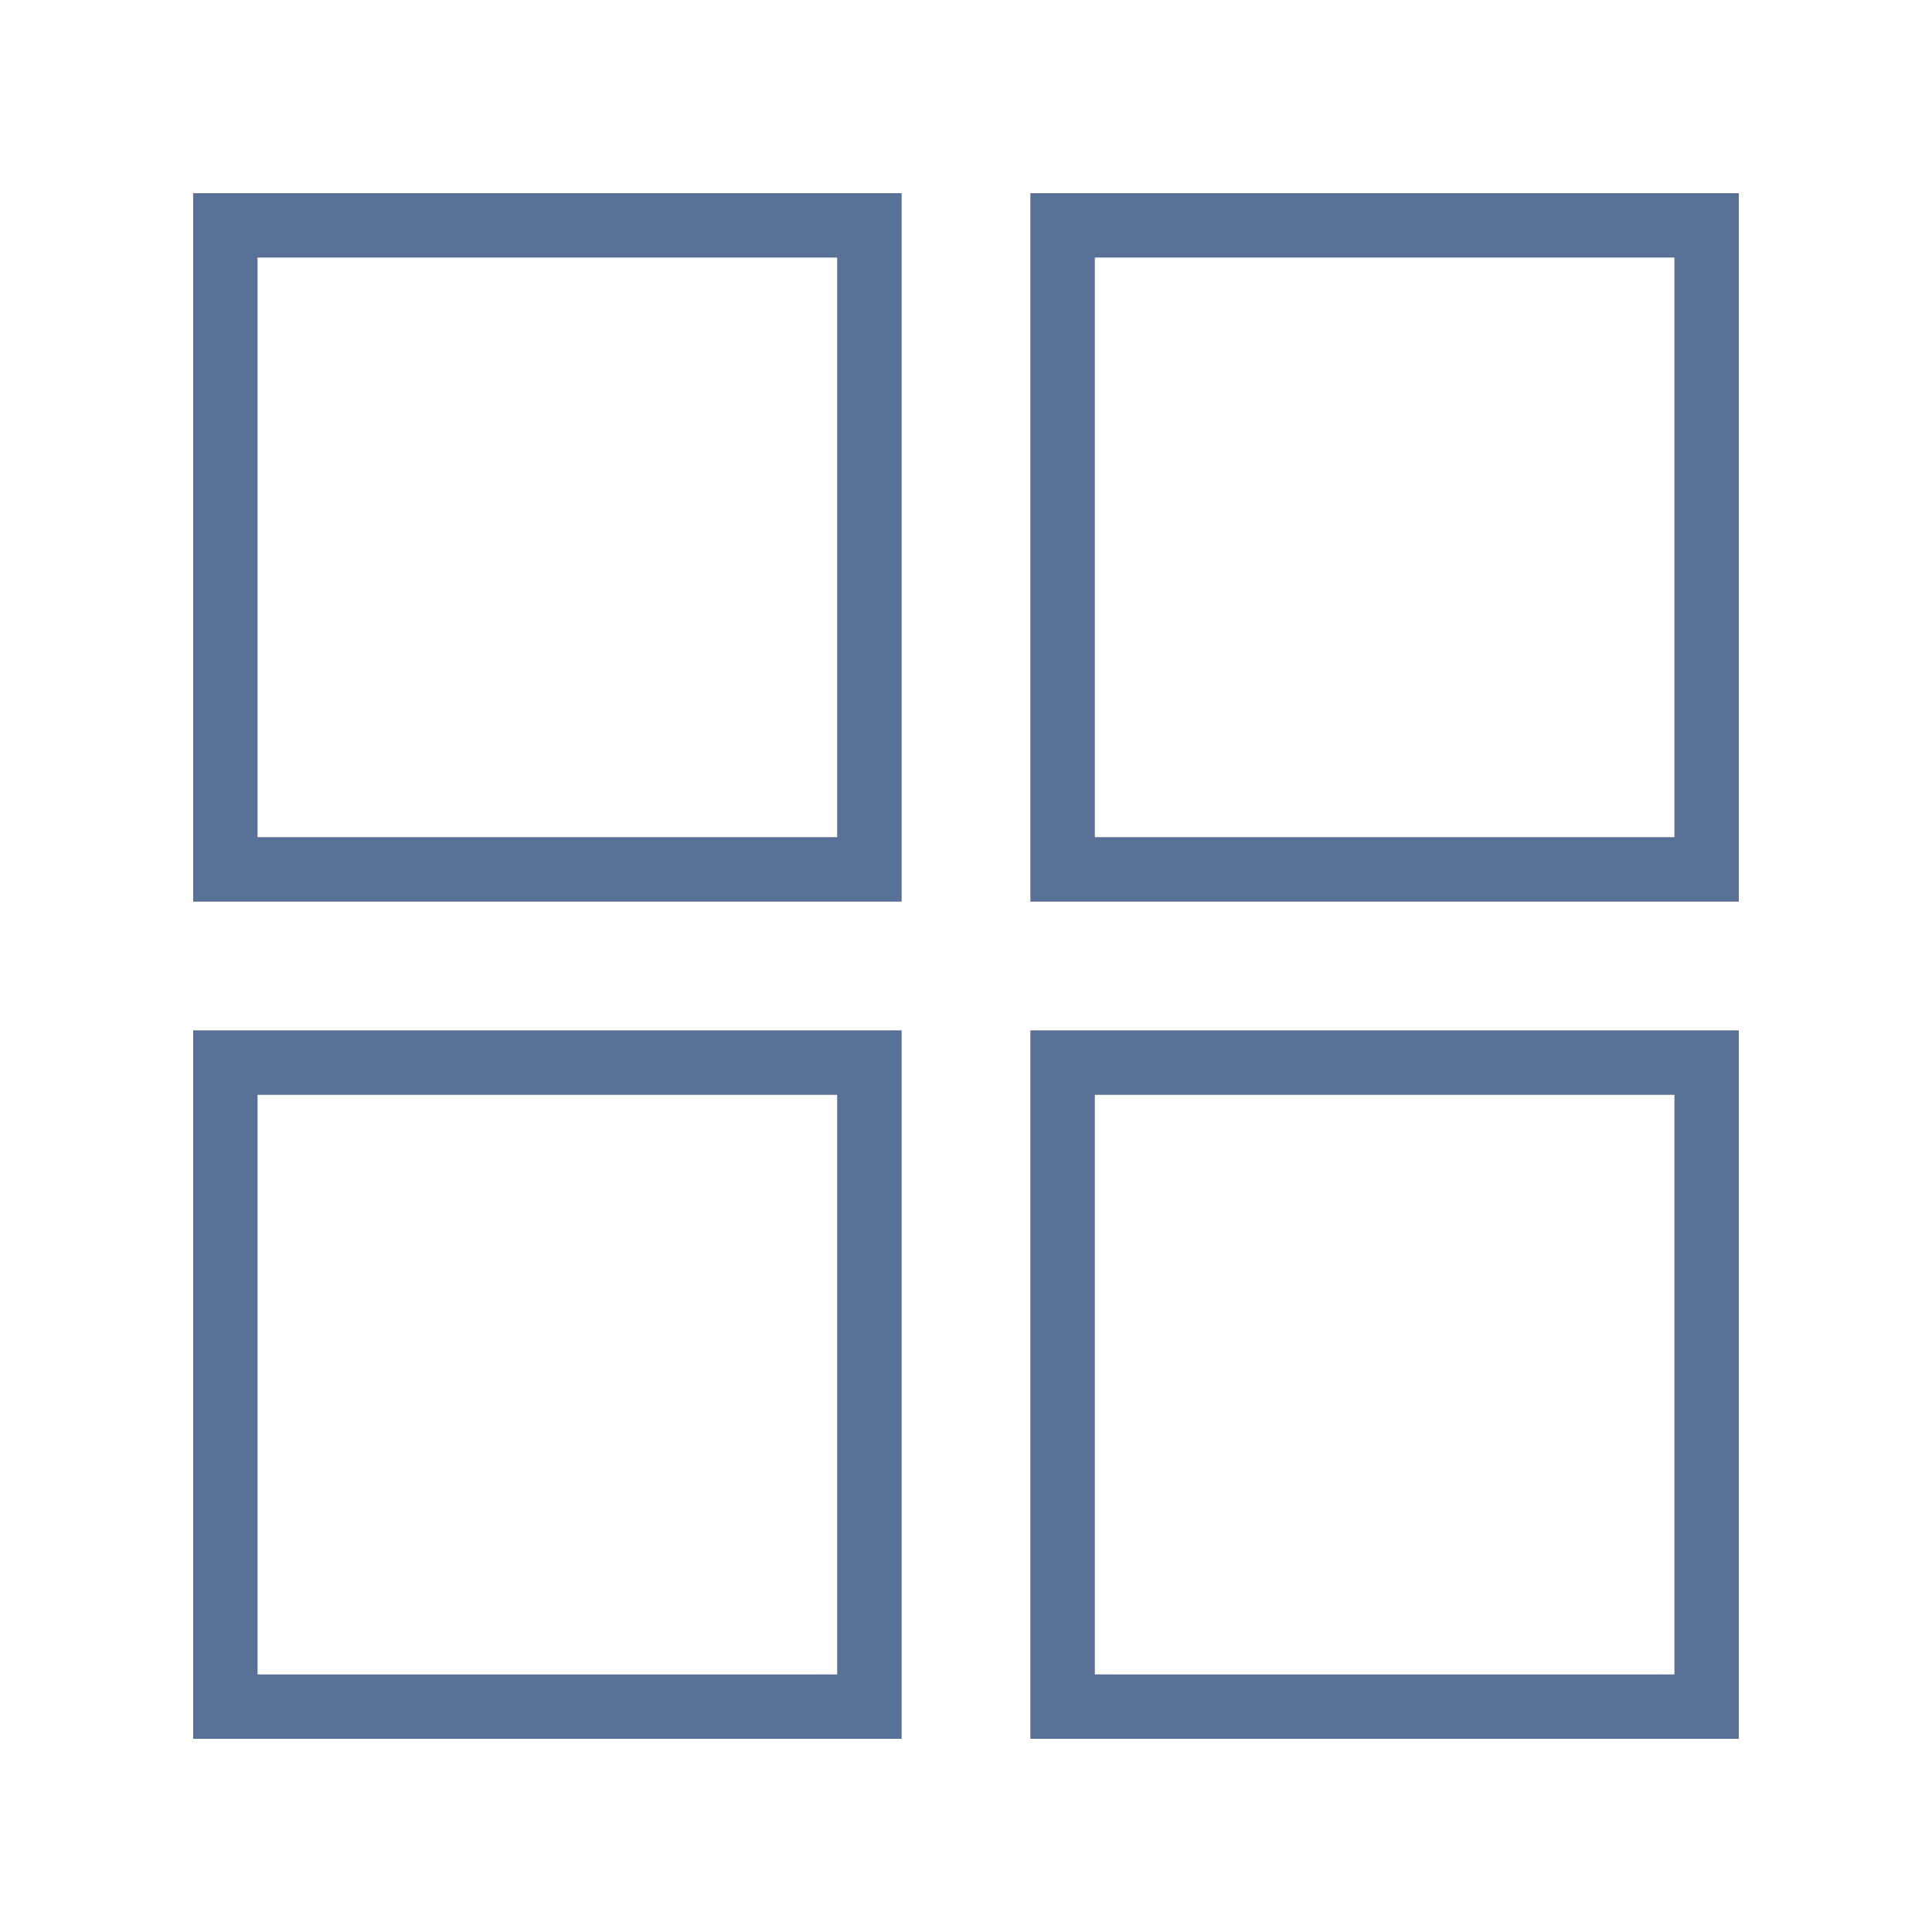
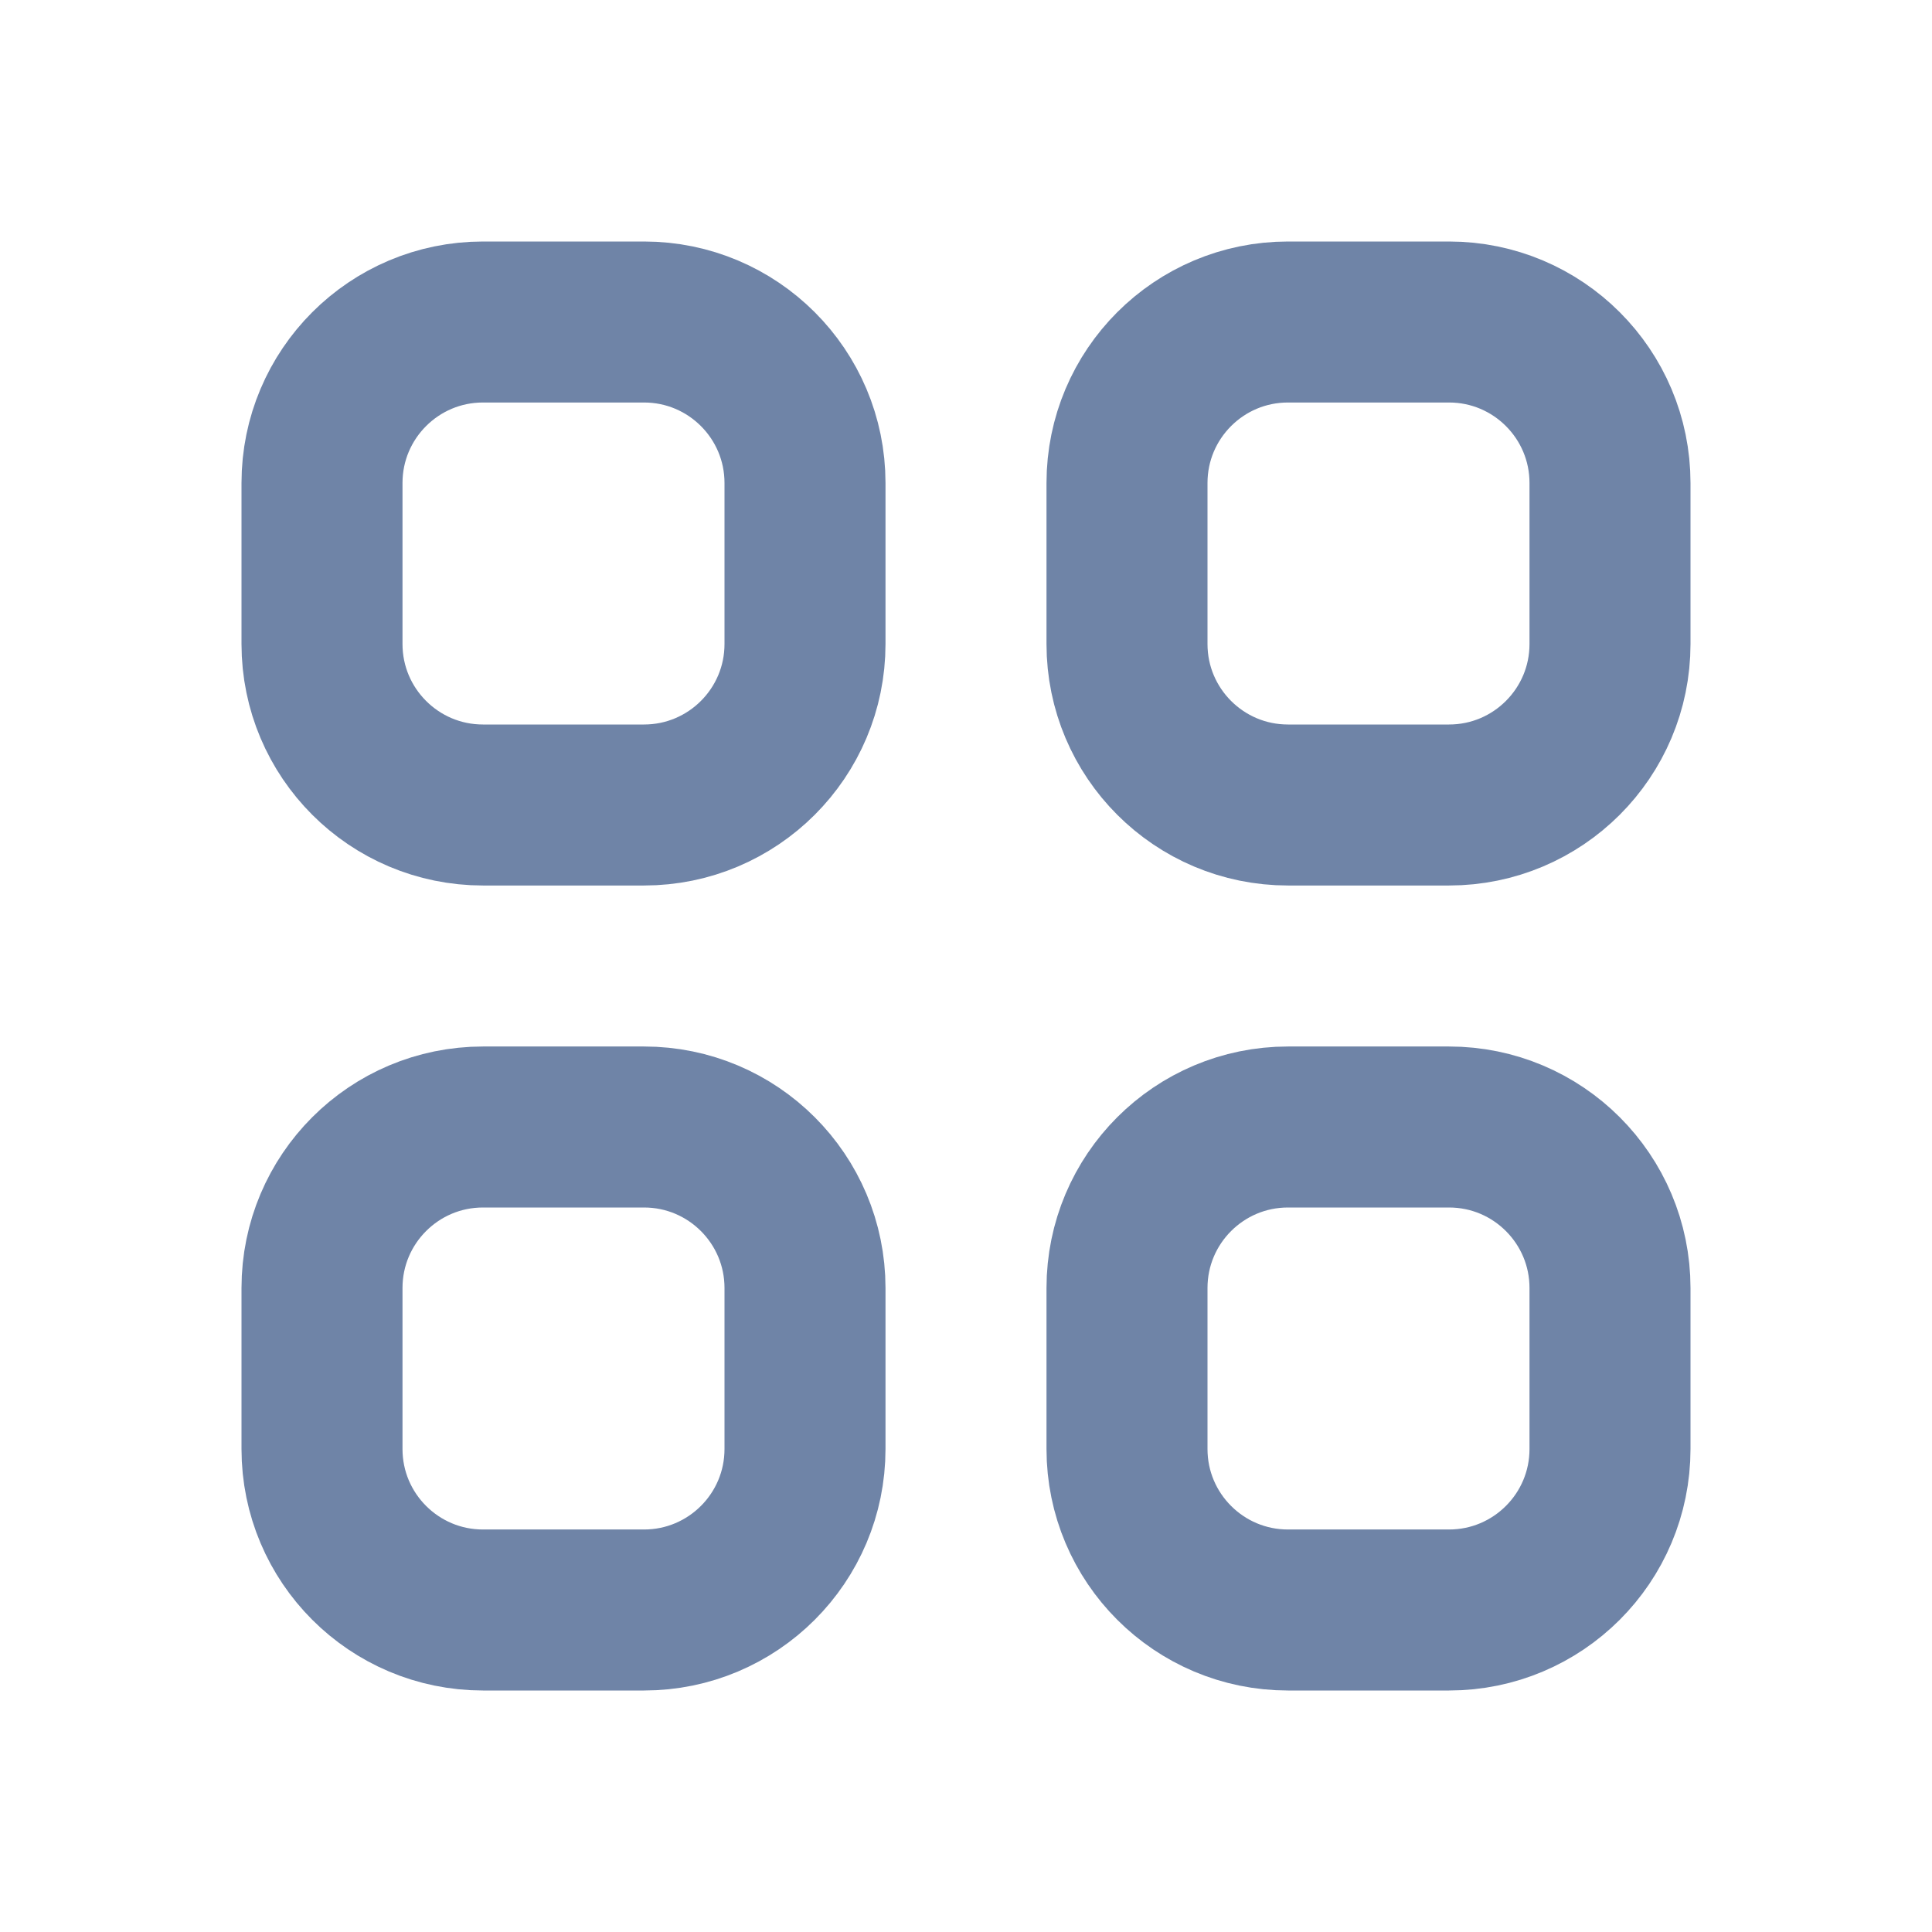
- <svg xmlns="http://www.w3.org/2000/svg" version="1.1" width="16" height="16" viewBox="0 0 16 16">
-   <path fill="#5a7197" d="M1.6 7.467h5.867v-5.867h-5.867v5.867zM2.133 2.133h4.8v4.8h-4.8v-4.8z" />
-   <path fill="#5a7197" d="M8.533 7.467h5.867v-5.867h-5.867v5.867zM9.067 2.133h4.8v4.8h-4.8v-4.8z" />
-   <path fill="#5a7197" d="M1.6 14.4h5.867v-5.867h-5.867v5.867zM2.133 9.067h4.8v4.8h-4.8v-4.8z" />
-   <path fill="#5a7197" d="M8.533 14.4h5.867v-5.867h-5.867v5.867zM9.067 9.067h4.8v4.8h-4.8v-4.8z" />
+ <svg xmlns="http://www.w3.org/2000/svg" class="h-6 w-6" fill="none" viewBox="0 0 24 24" stroke="currentColor" stroke-width="2">
+   <path stroke="#6f84a7" stroke-linecap="round" stroke-linejoin="round" d="M4 6a2 2 0 012-2h2a2 2 0 012 2v2a2 2 0 01-2 2H6a2 2 0 01-2-2V6zM14 6a2 2 0 012-2h2a2 2 0 012 2v2a2 2 0 01-2 2h-2a2 2 0 01-2-2V6zM4 16a2 2 0 012-2h2a2 2 0 012 2v2a2 2 0 01-2 2H6a2 2 0 01-2-2v-2zM14 16a2 2 0 012-2h2a2 2 0 012 2v2a2 2 0 01-2 2h-2a2 2 0 01-2-2v-2z" />
</svg>
